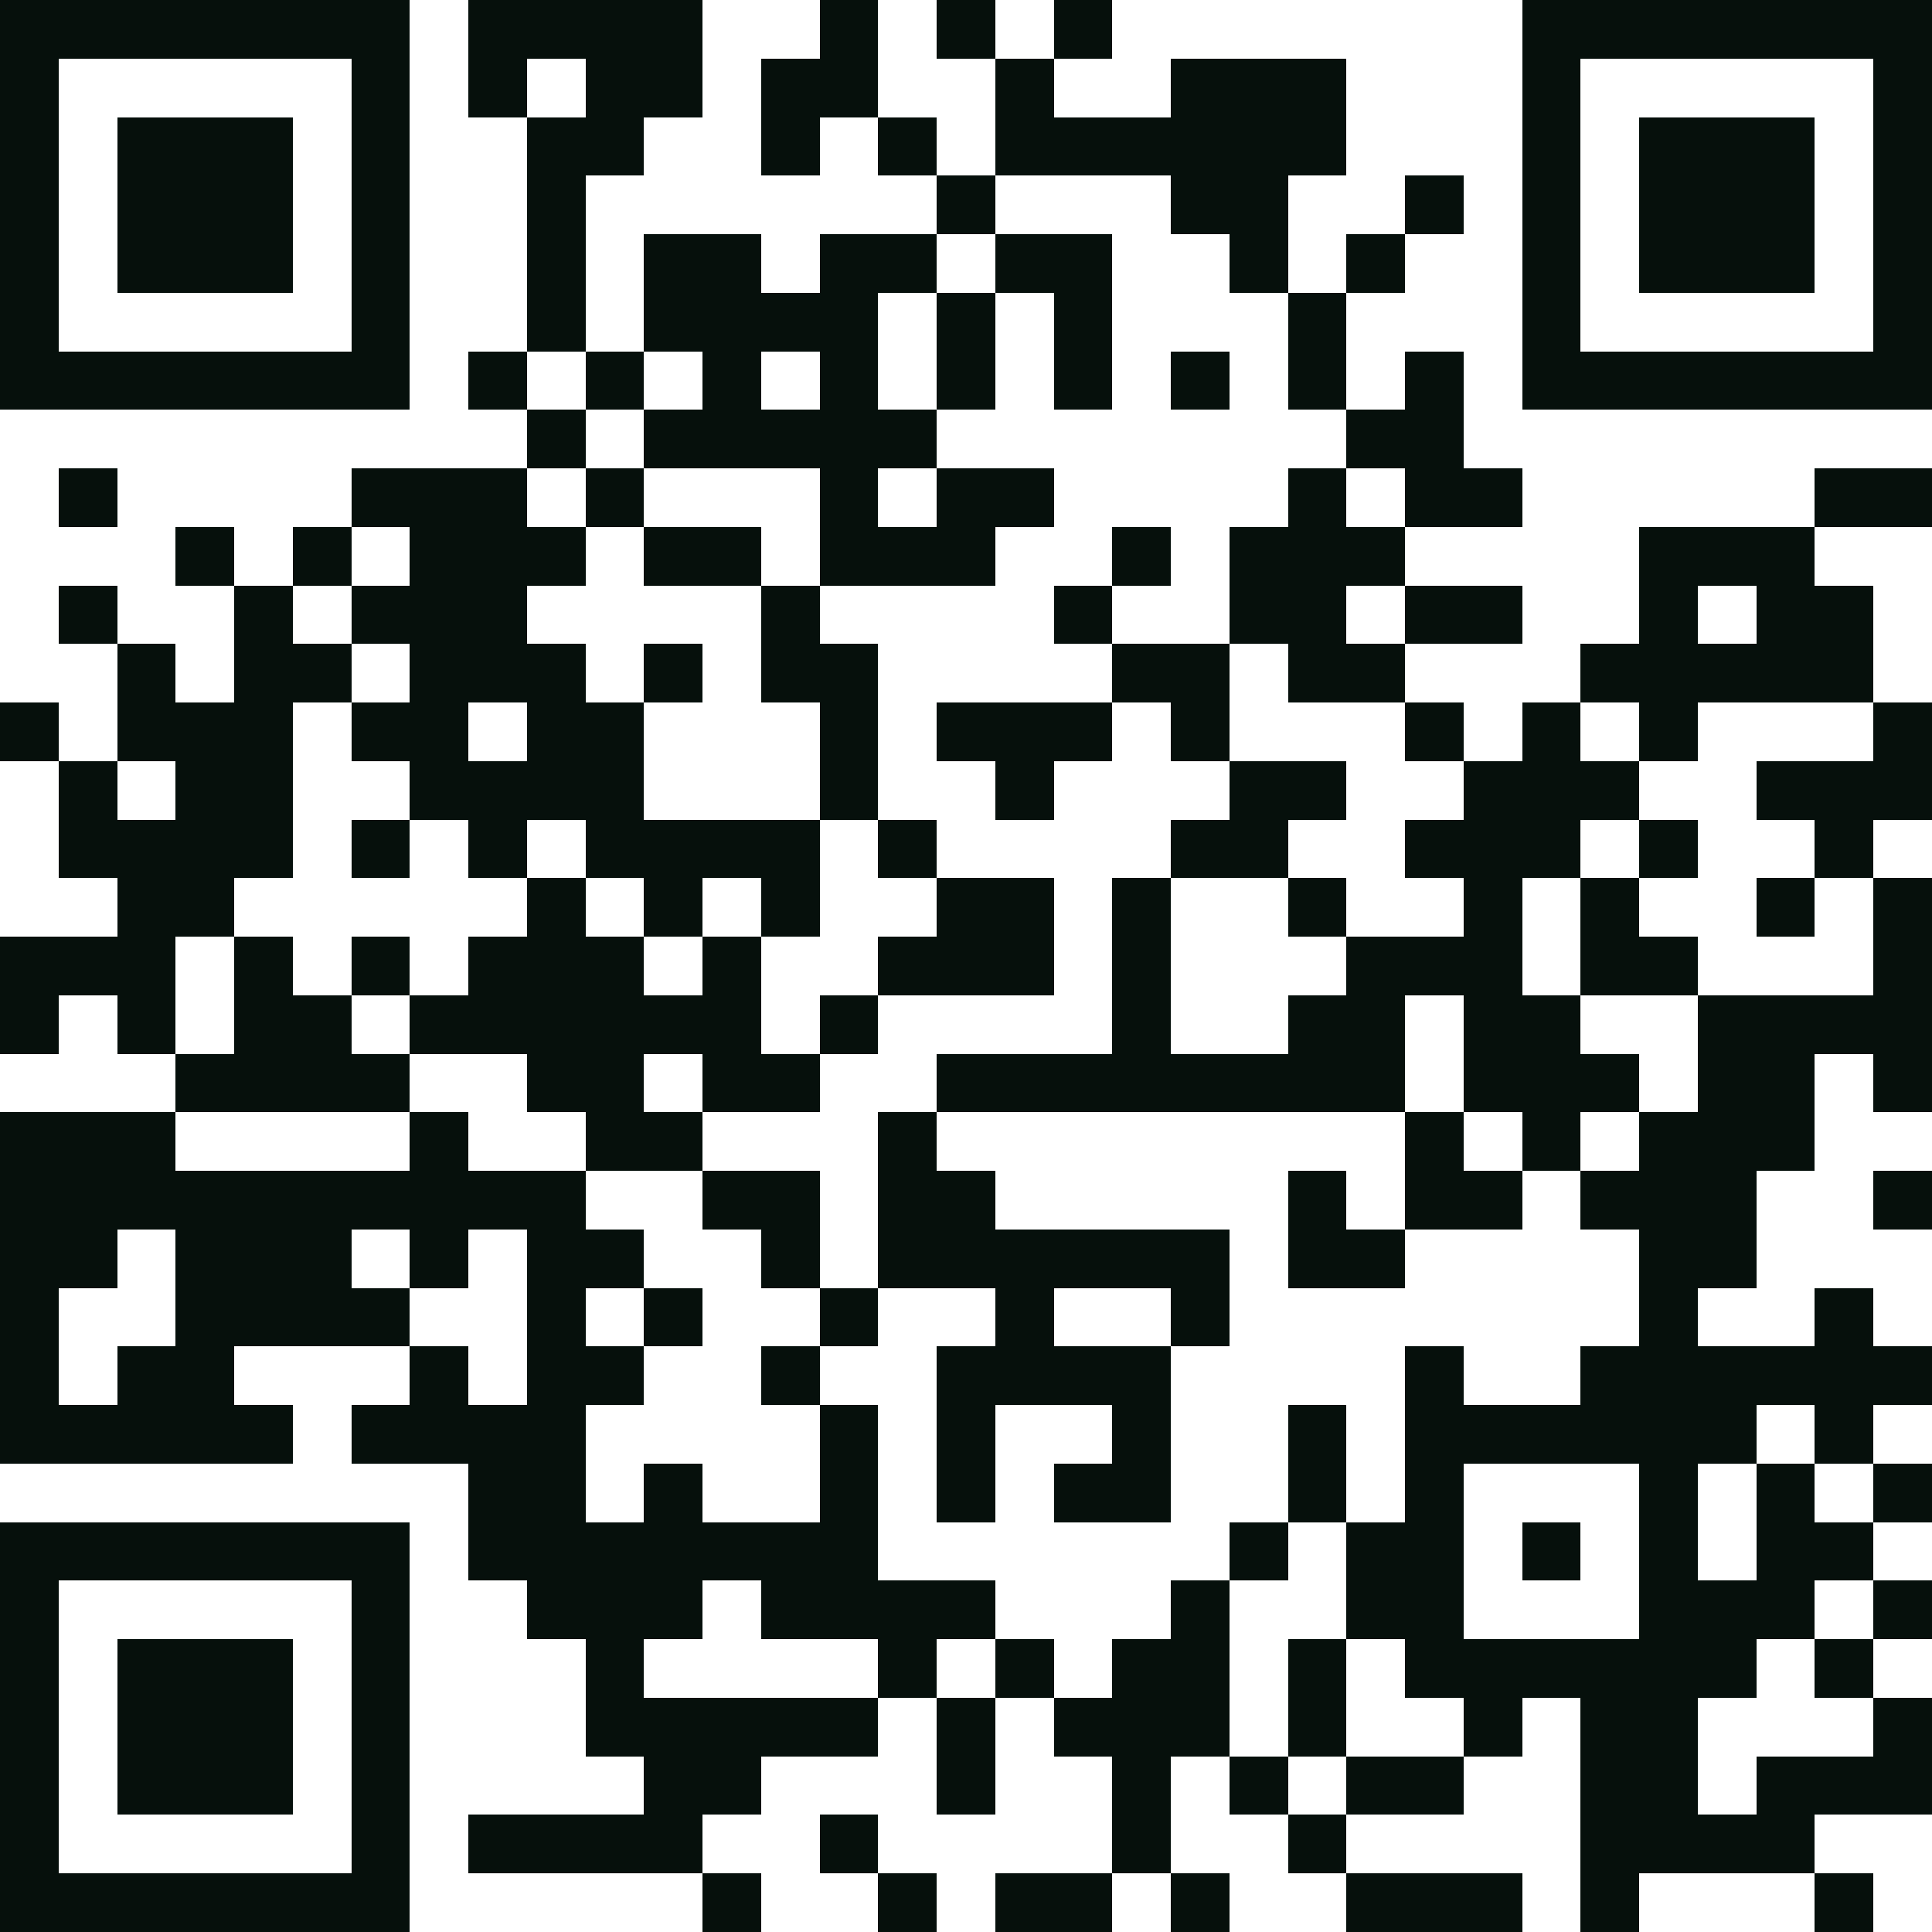
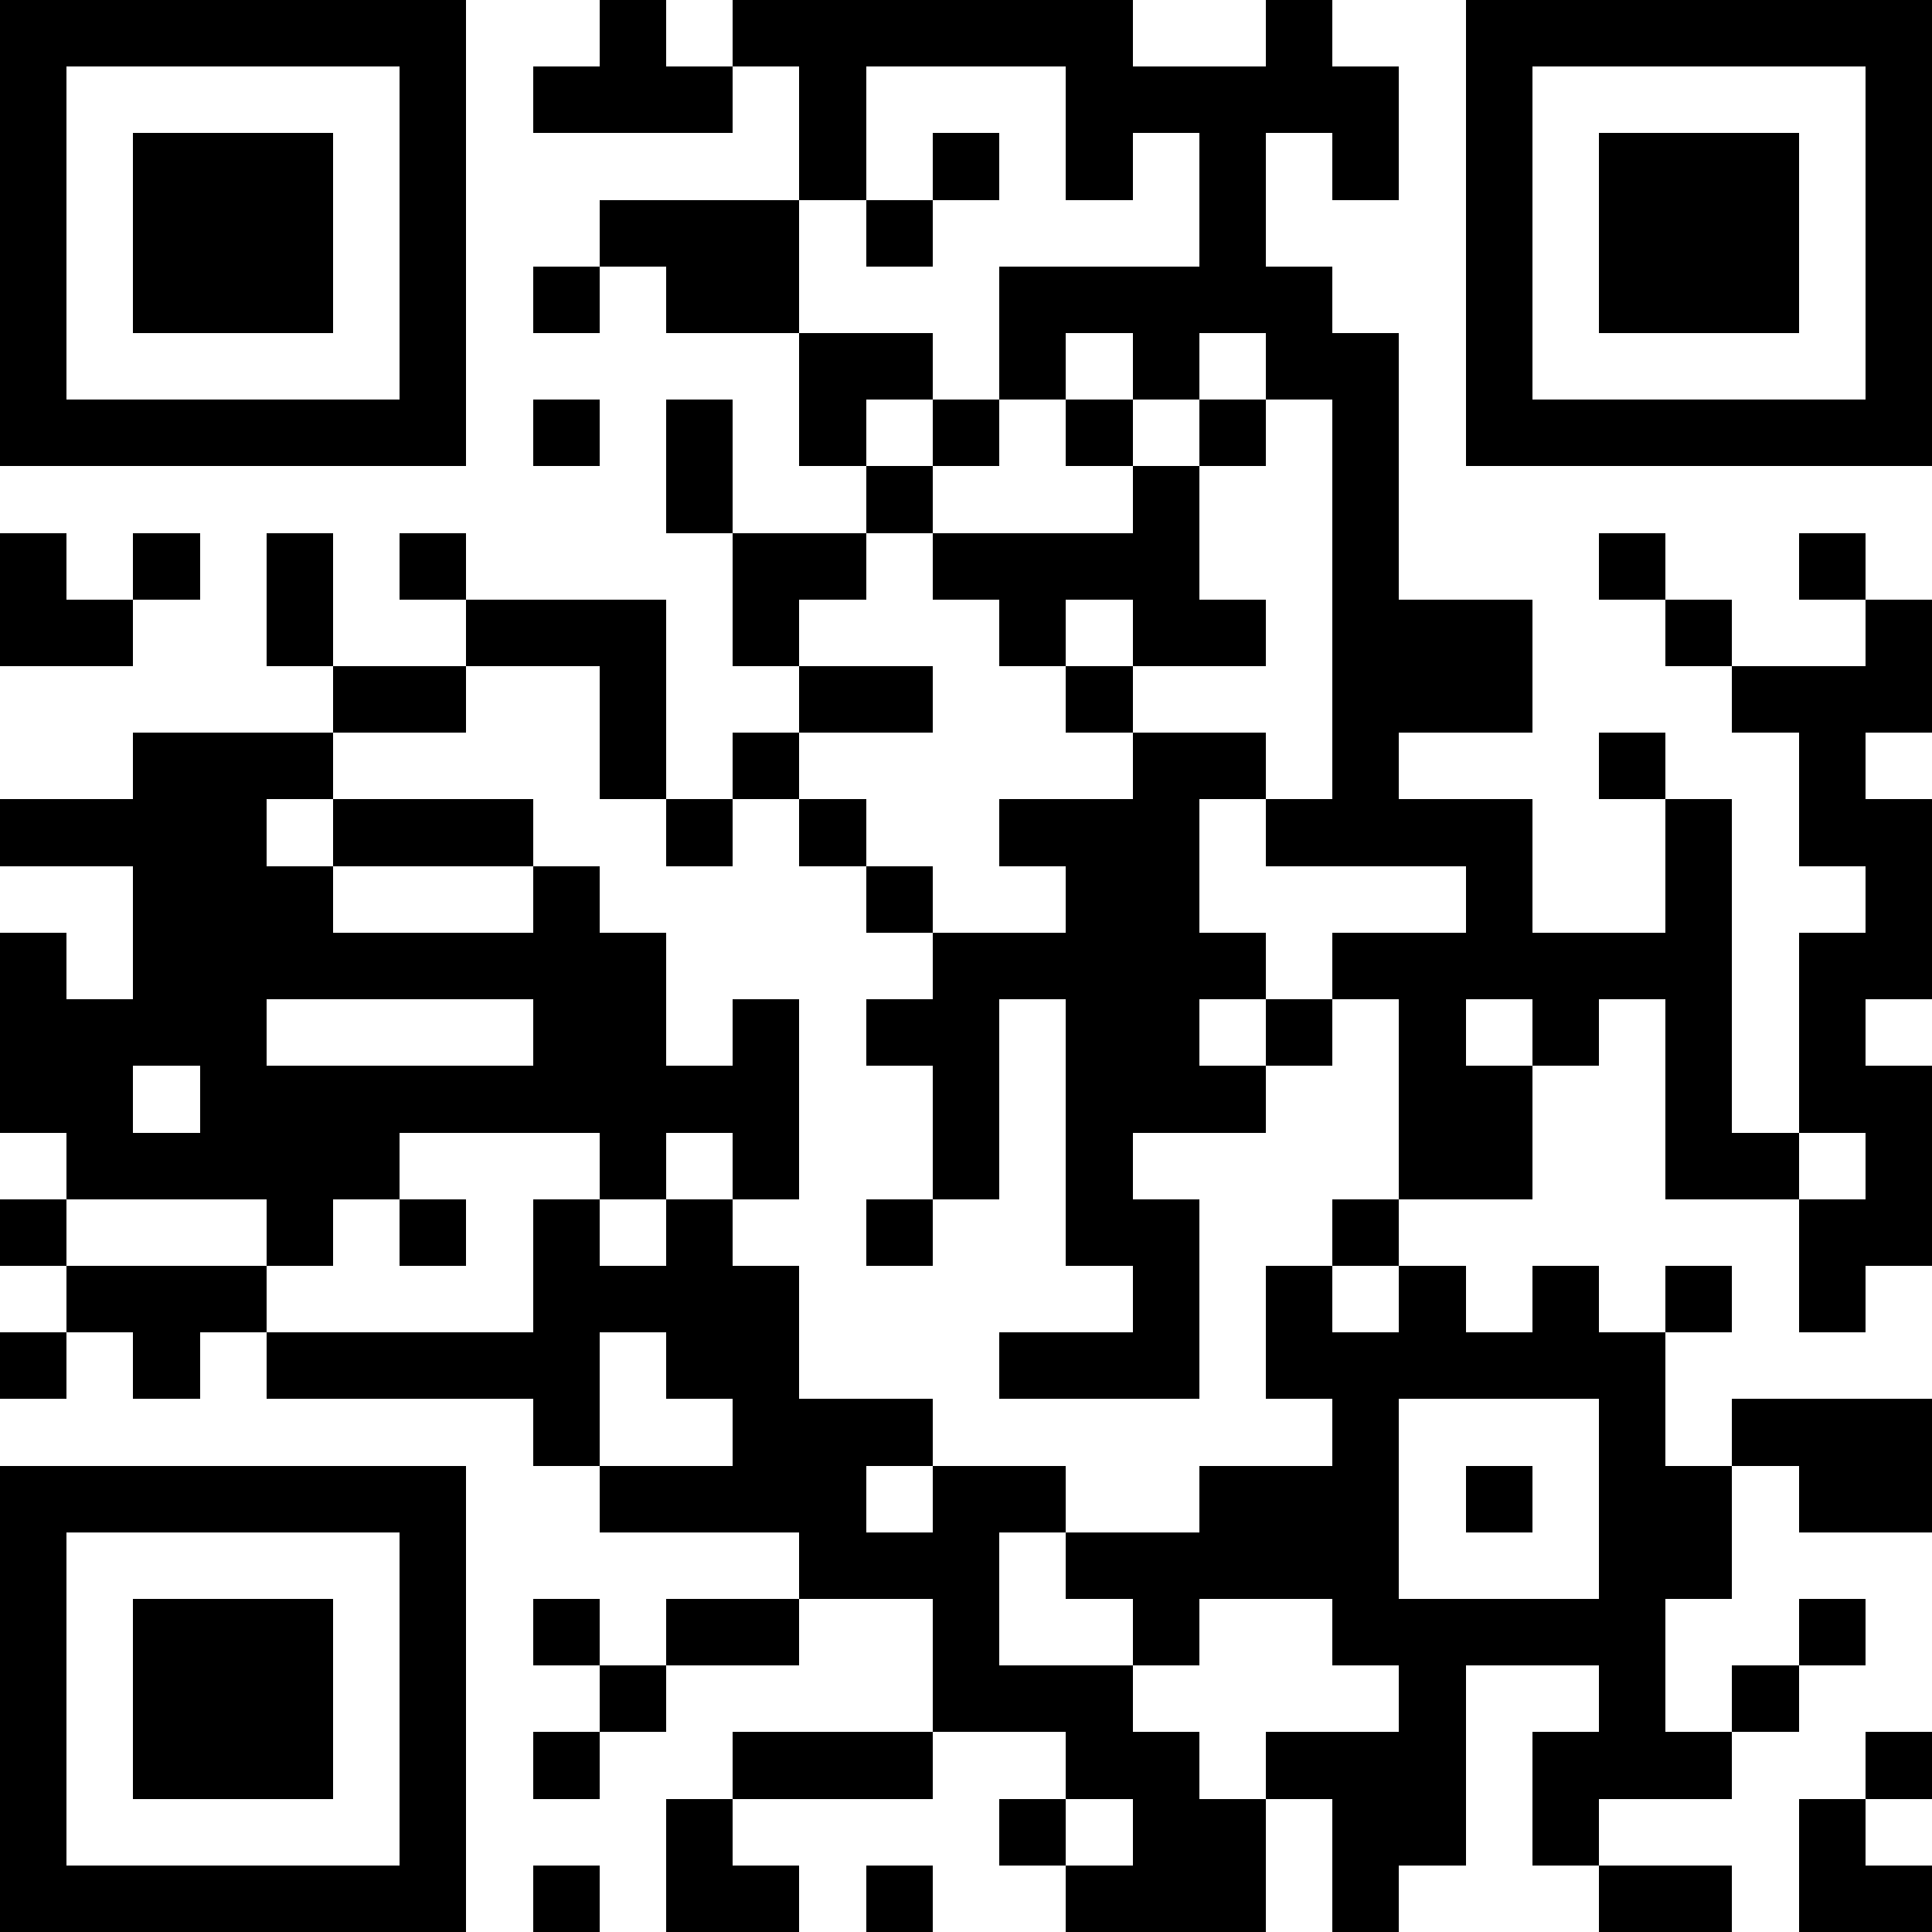
- <svg xmlns="http://www.w3.org/2000/svg" viewBox="0 0 33 33" shape-rendering="crispEdges">
-   <path class="qrline" stroke="#06100c" d="M0 0.5h7m1 0h4m2 0h1m1 0h1m1 0h1m7 0h7m-33 1h1m5 0h1m1 0h1m1 0h2m1 0h2m2 0h1m2 0h3m3 0h1m5 0h1m-33 1h1m1 0h3m1 0h1m2 0h2m2 0h1m1 0h1m1 0h6m3 0h1m1 0h3m1 0h1m-33 1h1m1 0h3m1 0h1m2 0h1m6 0h1m3 0h2m2 0h1m1 0h1m1 0h3m1 0h1m-33 1h1m1 0h3m1 0h1m2 0h1m1 0h2m1 0h2m1 0h2m2 0h1m1 0h1m2 0h1m1 0h3m1 0h1m-33 1h1m5 0h1m2 0h1m1 0h4m1 0h1m1 0h1m3 0h1m3 0h1m5 0h1m-33 1h7m1 0h1m1 0h1m1 0h1m1 0h1m1 0h1m1 0h1m1 0h1m1 0h1m1 0h1m1 0h7m-24 1h1m1 0h5m7 0h2m-24 1h1m4 0h3m1 0h1m3 0h1m1 0h2m4 0h1m1 0h2m5 0h2m-30 1h1m1 0h1m1 0h3m1 0h2m1 0h3m2 0h1m1 0h3m4 0h3m-30 1h1m2 0h1m1 0h3m4 0h1m4 0h1m2 0h2m1 0h2m2 0h1m1 0h2m-30 1h1m1 0h2m1 0h3m1 0h1m1 0h2m4 0h2m1 0h2m3 0h5m-32 1h1m1 0h3m1 0h2m1 0h2m3 0h1m1 0h3m1 0h1m3 0h1m1 0h1m1 0h1m3 0h1m-32 1h1m1 0h2m2 0h4m3 0h1m2 0h1m3 0h2m2 0h3m2 0h3m-32 1h4m1 0h1m1 0h1m1 0h4m1 0h1m4 0h2m2 0h3m1 0h1m2 0h1m-30 1h2m5 0h1m1 0h1m1 0h1m2 0h2m1 0h1m2 0h1m2 0h1m1 0h1m2 0h1m1 0h1m-33 1h3m1 0h1m1 0h1m1 0h3m1 0h1m2 0h3m1 0h1m3 0h3m1 0h2m3 0h1m-33 1h1m1 0h1m1 0h2m1 0h6m1 0h1m4 0h1m2 0h2m1 0h2m2 0h4m-30 1h4m2 0h2m1 0h2m2 0h8m1 0h3m1 0h2m1 0h1m-33 1h3m4 0h1m2 0h2m3 0h1m8 0h1m1 0h1m1 0h3m-31 1h10m2 0h2m1 0h2m5 0h1m1 0h2m1 0h3m2 0h1m-33 1h2m1 0h3m1 0h1m1 0h2m2 0h1m1 0h6m1 0h2m4 0h2m-30 1h1m2 0h4m2 0h1m1 0h1m2 0h1m2 0h1m2 0h1m7 0h1m2 0h1m-32 1h1m1 0h2m3 0h1m1 0h2m2 0h1m2 0h4m4 0h1m2 0h6m-33 1h5m1 0h4m4 0h1m1 0h1m2 0h1m2 0h1m1 0h6m1 0h1m-24 1h2m1 0h1m2 0h1m1 0h1m1 0h2m2 0h1m1 0h1m3 0h1m1 0h1m1 0h1m-33 1h7m1 0h7m6 0h1m1 0h2m1 0h1m1 0h1m1 0h2m-32 1h1m5 0h1m2 0h3m1 0h4m3 0h1m2 0h2m3 0h3m1 0h1m-33 1h1m1 0h3m1 0h1m3 0h1m4 0h1m1 0h1m1 0h2m1 0h1m1 0h6m1 0h1m-32 1h1m1 0h3m1 0h1m3 0h5m1 0h1m1 0h3m1 0h1m2 0h1m1 0h2m3 0h1m-33 1h1m1 0h3m1 0h1m4 0h2m3 0h1m2 0h1m1 0h1m1 0h2m2 0h2m1 0h3m-33 1h1m5 0h1m1 0h4m2 0h1m4 0h1m2 0h1m4 0h4m-31 1h7m5 0h1m2 0h1m1 0h2m1 0h1m2 0h3m1 0h1m3 0h1" />
+ <svg xmlns="http://www.w3.org/2000/svg" viewBox="0 0 29 29" shape-rendering="crispEdges">
+   <path stroke="#000000" d="M0 0.5h7m2 0h1m1 0h6m2 0h1m2 0h7M0 1.5h1m5 0h1m1 0h3m1 0h1m3 0h5m1 0h1m5 0h1M0 2.5h1m1 0h3m1 0h1m5 0h1m1 0h1m1 0h1m1 0h1m1 0h1m1 0h1m1 0h3m1 0h1M0 3.5h1m1 0h3m1 0h1m2 0h3m1 0h1m4 0h1m3 0h1m1 0h3m1 0h1M0 4.5h1m1 0h3m1 0h1m1 0h1m1 0h2m3 0h5m2 0h1m1 0h3m1 0h1M0 5.5h1m5 0h1m5 0h2m1 0h1m1 0h1m1 0h2m1 0h1m5 0h1M0 6.5h7m1 0h1m1 0h1m1 0h1m1 0h1m1 0h1m1 0h1m1 0h1m1 0h7M10 7.5h1m2 0h1m3 0h1m2 0h1M0 8.5h1m1 0h1m1 0h1m1 0h1m4 0h2m1 0h4m2 0h1m3 0h1m2 0h1M0 9.5h2m2 0h1m2 0h3m1 0h1m3 0h1m1 0h2m1 0h3m2 0h1m2 0h1M5 10.5h2m2 0h1m2 0h2m2 0h1m3 0h3m3 0h3M2 11.5h3m4 0h1m1 0h1m5 0h2m1 0h1m3 0h1m2 0h1M0 12.5h4m1 0h3m2 0h1m1 0h1m2 0h3m1 0h4m2 0h1m1 0h2M2 13.5h3m3 0h1m4 0h1m2 0h2m4 0h1m2 0h1m2 0h1M0 14.5h1m1 0h8m4 0h5m1 0h6m1 0h2M0 15.5h4m4 0h2m1 0h1m1 0h2m1 0h2m1 0h1m1 0h1m1 0h1m1 0h1m1 0h1M0 16.5h2m1 0h9m2 0h1m1 0h3m2 0h2m2 0h1m1 0h2M1 17.5h5m3 0h1m1 0h1m2 0h1m1 0h1m4 0h2m2 0h2m1 0h1M0 18.5h1m3 0h1m1 0h1m1 0h1m1 0h1m2 0h1m2 0h2m2 0h1m6 0h2M1 19.5h3m4 0h4m5 0h1m1 0h1m1 0h1m1 0h1m1 0h1m1 0h1M0 20.5h1m1 0h1m1 0h5m1 0h2m3 0h3m1 0h6M8 21.5h1m2 0h3m6 0h1m3 0h1m1 0h3M0 22.5h7m2 0h4m1 0h2m2 0h3m1 0h1m1 0h2m1 0h2M0 23.5h1m5 0h1m5 0h3m1 0h5m3 0h2M0 24.5h1m1 0h3m1 0h1m1 0h1m1 0h2m2 0h1m2 0h1m2 0h5m2 0h1M0 25.5h1m1 0h3m1 0h1m2 0h1m4 0h3m4 0h1m2 0h1m1 0h1M0 26.5h1m1 0h3m1 0h1m1 0h1m2 0h3m2 0h2m1 0h3m1 0h3m2 0h1M0 27.5h1m5 0h1m3 0h1m4 0h1m1 0h2m1 0h2m1 0h1m3 0h1M0 28.5h7m1 0h1m1 0h2m1 0h1m2 0h3m1 0h1m3 0h2m1 0h2" />
</svg>
